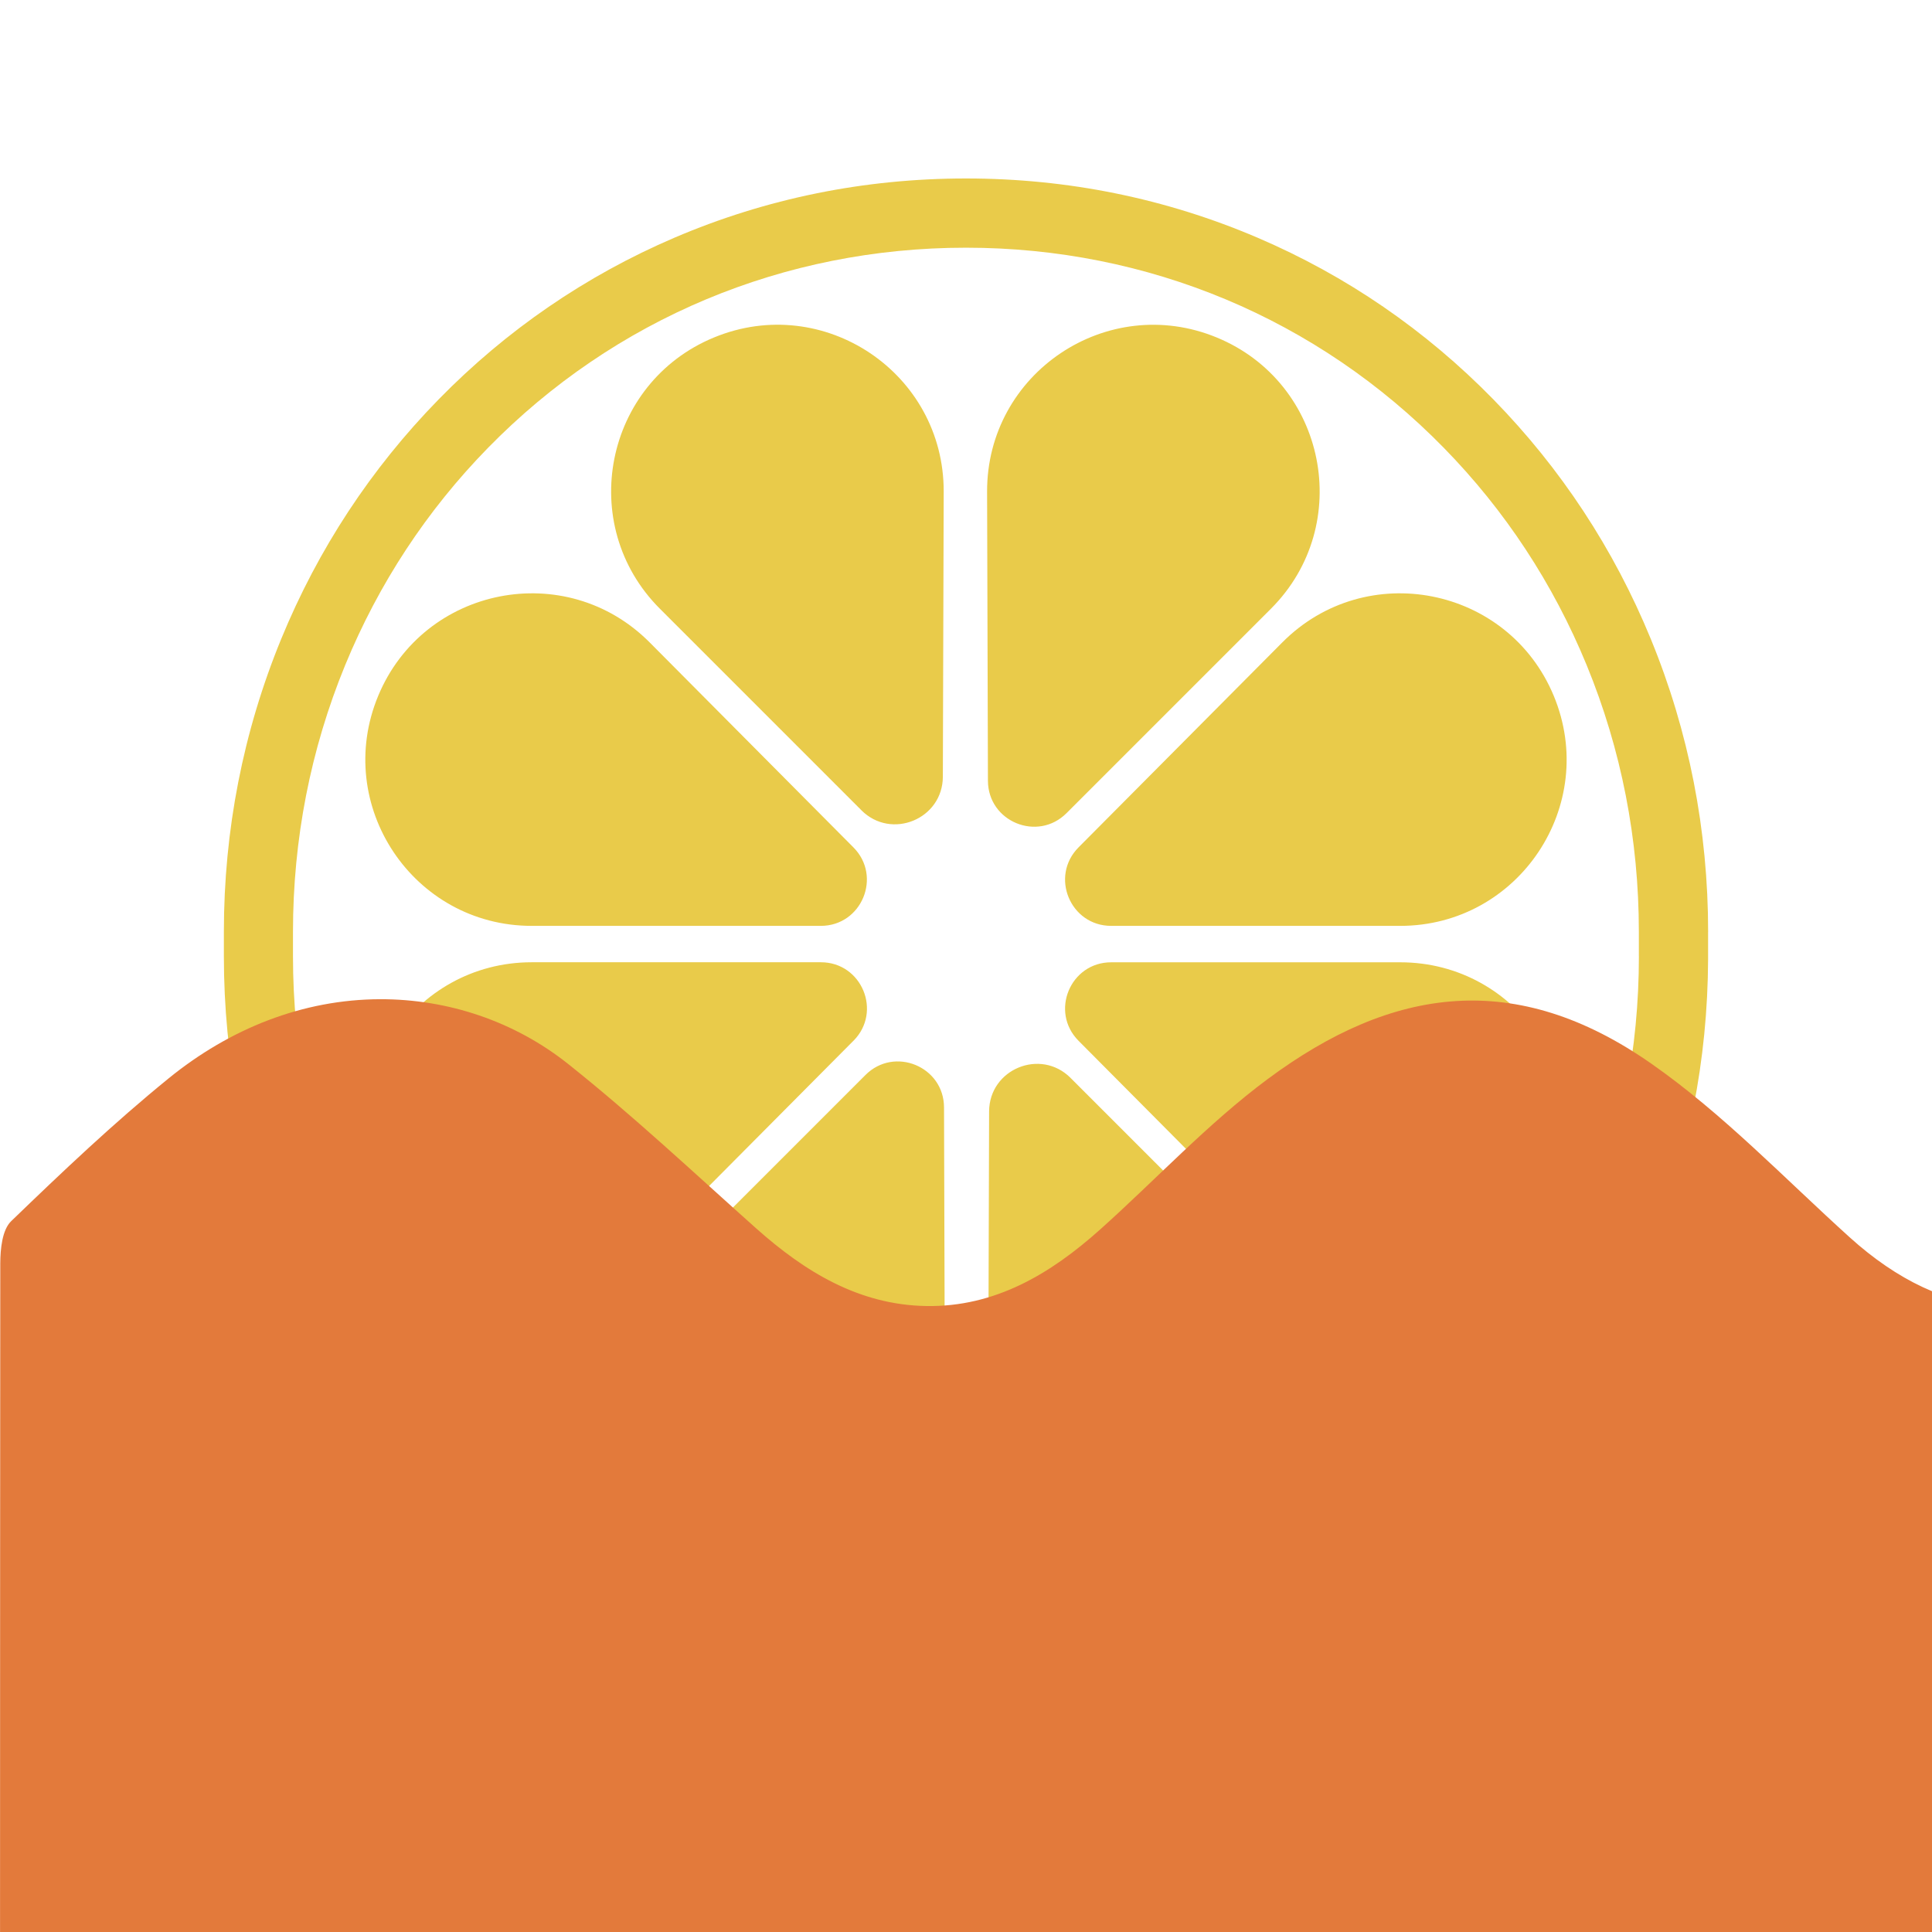
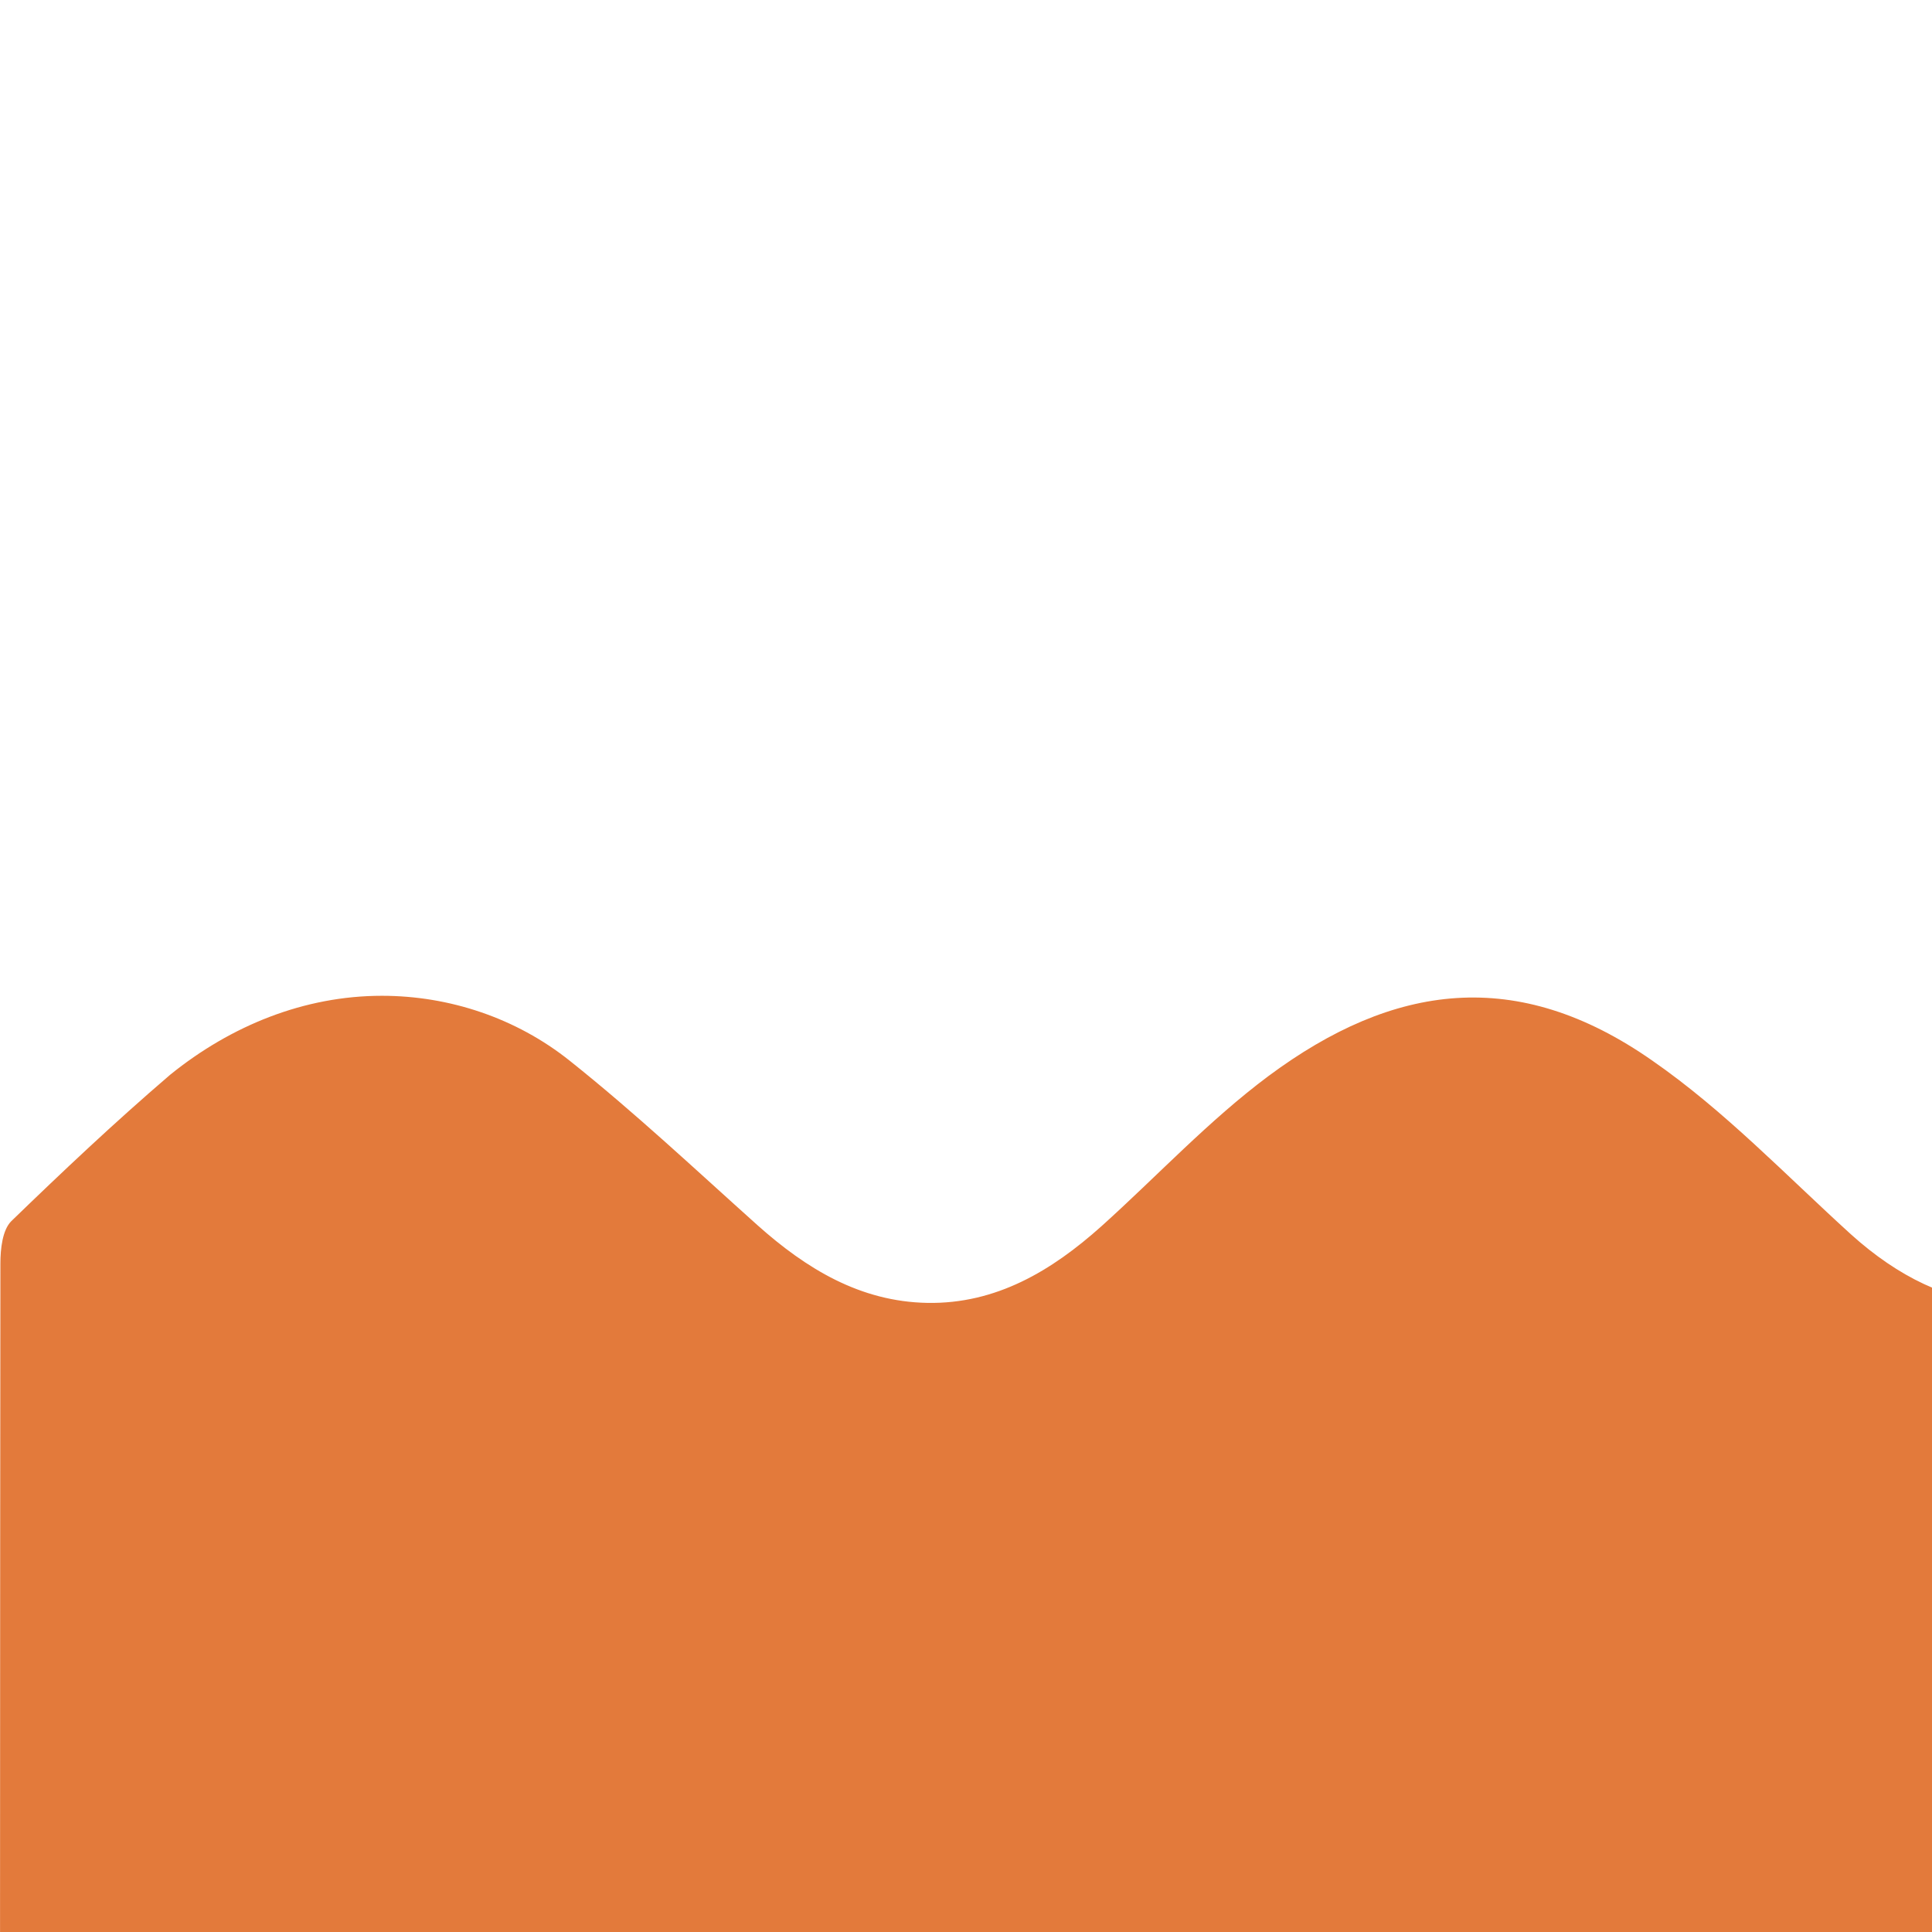
- <svg xmlns="http://www.w3.org/2000/svg" id="flavours" viewBox="0 0 480 480">
-   <defs>
-     <clipPath id="clippath">
-       <rect width="480" height="480" style="fill: none;" />
+ <svg xmlns="http://www.w3.org/2000/svg" xmlns:xlink="http://www.w3.org/1999/xlink" version="1.1" id="flavours" x="0px" y="0px" viewBox="0 0 480 480" style="enable-background:new 0 0 480 480;" xml:space="preserve">
+   <style type="text/css">
+ 	.st0{clip-path:url(#SVGID_00000060018467432984350600000017178873285037772692_);}
+ 	.st1{fill:#E37A3B;}
+ 	.st2{clip-path:url(#SVGID_00000041979886111070114820000015839583887407263629_);}
+ </style>
+   <g>
+     <defs>
+       <rect id="SVGID_1_" width="480" height="480" />
+     </defs>
+     <clipPath id="SVGID_00000031919109195324989390000016462023819298519960_">
+       <use xlink:href="#SVGID_1_" style="overflow:visible;" />
    </clipPath>
-     <clipPath id="clippath-1">
-       <rect x="-385" y="115" width="250" height="250" style="fill: none;" />
+     <g style="clip-path:url(#SVGID_00000031919109195324989390000016462023819298519960_);">
+       <path id="wave" class="st1" d="M5511.3,296.2c-15-11.3-28.8-24.5-44.9-34c-31.3-18.4-61.7-11.2-89,9.6    c-14.8,11.2-28.4,24.3-41.5,37.6c-23.8,24.1-50.7,20.9-74.1-0.3c-16.2-14.7-31.5-30.7-49.4-43.2c-33.5-23.4-64.2-19.1-95.2,3.8    c-14.7,10.9-27.4,24.5-41,36.8c-11.8,10.7-25,19.1-41.4,19.6c-17.5,0.6-31.8-8-44.5-19.1c-15.6-13.6-30-29-46.9-40.7    c-33.7-23.3-60.3-20.1-92.4,3.6c-15,11-27.7,25-41.7,37.4c-11.9,10.4-24.9,18.6-41.5,18.9c-17.4,0.3-30.9-8.3-43.2-19.1    c-14-12.3-27.1-25.7-41.6-37.4c-15.1-12.2-33.2-20.1-52.6-19.9c-19.3,0.3-37.5,7.5-52.5,20c-14.3,12-28.3,24.4-41.4,37.7    c-23.7,24.1-50.7,20.9-74.1-0.2c-16.2-14.7-31.5-30.8-49.4-43.2c-33.6-23.5-64.3-19.2-95.3,3.8c-14.9,11.1-27.7,24.9-41.6,37.4    c-12.3,11-26.1,19.3-43.2,19c-13.6-0.2-25-5.7-35.3-13.6v-0.6c-1.5-1.1-3.1-2.1-4.7-3.2c-0.7-0.6-1.5-1.3-2.2-1.9    c-15.4-13.8-30.5-28-46.7-40.9c-13.4-10.6-29.9-16.1-46.6-16.1c-19.4,0-37.5,7.4-52.6,19.6c-13.7,11.1-26.5,23.3-39.1,35.5    c-1.1,1.1-1.8,2.7-2.2,4.6c-0.5,0.5-1,1-1.5,1.5c-23.8,24.1-50.7,20.9-74.1-0.3c-16.2-14.7-31.5-30.7-49.4-43.2    c-33.5-23.4-64.2-19.1-95.2,3.8c-14.7,10.9-27.4,24.5-41,36.8c-11.8,10.7-25,19.1-41.4,19.6c-17.5,0.6-31.8-8-44.5-19.1    c-15.6-13.6-30-29-46.9-40.7c-33.7-23.3-60.3-20.1-92.4,3.6c-14.9,11-27.7,25-41.7,37.4c-11.9,10.4-24.9,18.6-41.5,18.9    c-17.4,0.3-30.9-8.3-43.2-19.1c-14-12.3-27.1-25.7-41.6-37.4c-15.1-12.2-33.2-20.1-52.6-19.9c-19.3,0.3-37.5,7.5-52.5,20    c-14.3,12-28.3,24.4-41.4,37.7c-23.7,24.1-50.7,20.9-74.1-0.2c-16.2-14.7-31.5-30.8-49.4-43.2c-33.6-23.5-64.3-19.2-95.3,3.8    c-14.9,11.1-27.7,24.9-41.6,37.4c-12.3,11-26.1,19.3-43.2,19c-16.7-0.3-30.1-8.5-42.2-19.3c-15.4-13.8-30.5-28-46.7-40.9    c-13.4-10.6-29.9-16.1-46.6-16.1c-19.4,0-37.5,7.4-52.6,19.6c-13.7,11.1-26.5,23.3-39.1,35.5c-0.9,0.8-1.5,2.1-1.9,3.5    c-0.9,0.9-1.7,1.7-2.6,2.6c-23.8,24.1-50.7,20.9-74.1-0.3c-16.2-14.7-31.5-30.7-49.4-43.2c-33.5-23.4-64.2-19.1-95.2,3.8    c-14.7,10.9-27.4,24.5-41,36.8c-11.8,10.7-25,19.1-41.4,19.6c-17.5,0.6-31.8-8-44.5-19.1c-15.6-13.6-30-29-46.9-40.7    c-33.7-23.3-60.3-20.1-92.4,3.6c-14.9,11-27.7,25-41.7,37.4c-11.9,10.4-24.9,18.6-41.5,18.9c-17.4,0.3-30.9-8.3-43.2-19.1    c-14-12.3-27.1-25.7-41.6-37.4c-15.1-12.2-33.2-20.1-52.6-19.9c-19.3,0.3-37.5,7.5-52.5,20c-14.3,12-28.3,24.4-41.4,37.7    c-23.7,24.1-50.7,20.9-74.1-0.2c-16.2-14.7-31.5-30.8-49.4-43.2c-33.6-23.5-64.3-19.2-95.3,3.8c-14.9,11.1-27.7,24.9-41.7,37.4    c-12.3,11-26.1,19.3-43.2,19c-13.6-0.2-25-5.7-35.3-13.6v-0.6c-1.6-1.1-3.1-2.1-4.7-3.2c-0.8-0.6-1.5-1.3-2.2-1.9    c-15.4-13.8-30.5-28-46.7-40.9c-13.3-10.6-29.9-16.1-46.6-16.1c-19.3,0-37.5,7.4-52.6,19.6c-13.7,11.1-26.5,23.3-39.1,35.5    c-1.1,1.1-1.8,2.7-2.2,4.6c-0.5,0.5-1,1-1.5,1.5c-23.8,24.1-50.7,20.9-74.1-0.3c-16.2-14.7-31.5-30.7-49.4-43.2    c-33.5-23.4-64.2-19.1-95.2,3.8c-14.7,10.9-27.4,24.5-41,36.8c-11.8,10.7-25,19.1-41.3,19.6c-17.5,0.6-31.8-8-44.5-19.1    c-15.7-13.6-30-29-46.9-40.7c-33.7-23.3-60.3-20.1-92.4,3.6c-15,11-27.7,25-41.7,37.4c-11.8,10.4-24.9,18.6-41.5,18.9    c-17.4,0.3-30.9-8.3-43.2-19.1c-14-12.3-27.1-25.7-41.6-37.4c-15.1-12.2-33.2-20.1-52.6-19.9c-19.3,0.3-37.5,7.5-52.5,20    c-14.3,12-28.3,24.4-41.4,37.7c-23.7,24.1-50.7,20.9-74.1-0.2c-16.2-14.7-31.5-30.8-49.4-43.2c-33.6-23.5-64.3-19.2-95.3,3.8    c-14.9,11.1-27.7,24.9-41.6,37.4c-12.3,11-26.1,19.3-43.2,19c-16.7-0.3-30.1-8.5-42.2-19.3c-15.4-13.8-30.5-28-46.7-40.9    c-13.3-10.6-29.9-16.1-46.6-16.1c-19.3,0-37.5,7.4-52.6,19.6C28.3,279,15.4,291.2,2.8,303.4c-2.2,2.2-2.7,6.9-2.7,10.5    C0,398.5,0,546.8,0,631.5h5531.6V310.2C5524.8,305.6,5517.9,301.2,5511.3,296.2L5511.3,296.2z" />
+     </g>
+   </g>
+   <g>
+     <defs>
+       <rect id="SVGID_00000102534353702666282760000002866723161953589643_" x="-385" y="115" width="250" height="250" />
+     </defs>
+     <clipPath id="SVGID_00000027594889285721363650000014209587484110011778_">
+       <use xlink:href="#SVGID_00000102534353702666282760000002866723161953589643_" style="overflow:visible;" />
    </clipPath>
-   </defs>
-   <path id="yellow" d="M212.04,258.57l-50.63,50.93c-20.77,20.89-56.12,13.94-67.43-13.26h0c-11.32-27.2,8.67-57.17,38.14-57.17h71.82c10.17,0,15.28,12.28,8.11,19.5Zm2.97,8.52l-50.78,50.78c-20.83,20.83-13.78,56.16,13.46,67.39h0c27.24,11.23,57.14-8.84,57.06-38.31l-.21-71.82c-.03-10.17-12.33-15.24-19.52-8.05Zm61.05-28.01h71.82c29.46,0,49.45,29.96,38.14,57.17h0c-11.32,27.2-46.66,34.15-67.43,13.26l-50.63-50.93c-7.17-7.21-2.06-19.5,8.11-19.5Zm-10.08,28.73l50.07,50.07c20.83,20.83,13.78,56.16-13.46,67.39h0c-27.24,11.23-57.14-8.84-57.06-38.31l.21-70.81c.03-10.54,12.78-15.8,20.24-8.35Zm10.08-37.78h71.82c29.46,0,49.45-29.96,38.14-57.17h0c-11.32-27.2-46.66-34.15-67.43-13.26l-50.63,50.93c-7.17,7.21-2.06,19.5,8.11,19.5Zm-11.08-28.01l50.78-50.78c20.83-20.83,13.78-56.16-13.46-67.39h0c-27.24-11.23-57.14,8.84-57.06,38.31l.21,71.82c.03,10.17,12.33,15.24,19.52,8.05Zm-61.05,28.01h-71.82c-29.46,0-49.45-29.96-38.14-57.17h0c11.32-27.2,46.66-34.15,67.43-13.26l50.63,50.93c7.17,7.21,2.06,19.5-8.11,19.5Zm10.08-28.73l-50.07-50.07c-20.83-20.83-13.78-56.16,13.46-67.39h0c27.24-11.23,57.14,8.84,57.06,38.31l-.21,70.81c-.03,10.54-12.78,15.8-20.24,8.35Zm210.36,30.25v6.79h0c-.1,25.01-4.88,49.23-14.23,72-9.17,22.34-22.33,42.36-39.11,59.52-16.85,17.23-36.56,30.74-58.56,40.17-22.82,9.77-47.2,14.73-72.47,14.73s-49.64-4.96-72.47-14.73c-22.01-9.42-41.71-22.94-58.56-40.17-16.78-17.16-29.94-37.18-39.11-59.52-9.45-23.01-14.24-47.5-14.24-72.79v-6c0-25.29,4.79-49.77,14.24-72.79,9.17-22.34,22.33-42.36,39.11-59.52,16.85-17.23,36.56-30.74,58.56-40.17,22.82-9.77,47.2-14.73,72.47-14.73s49.64,4.96,72.47,14.73c22.01,9.42,41.71,22.94,58.56,40.17,16.78,17.16,29.94,37.18,39.11,59.52,9.45,23.01,14.24,47.5,14.24,72.79Zm-17.2,6v-6.01c0-23.03-4.36-45.32-12.95-66.25-8.33-20.28-20.27-38.46-35.5-54.02-31.37-32.07-73.53-49.73-118.74-49.73s-87.37,17.66-118.74,49.73c-15.23,15.57-27.17,33.75-35.5,54.02-8.59,20.93-12.95,43.22-12.95,66.25,0,0,0,0,0,0v6c0,23.03,4.37,45.33,12.96,66.26,8.33,20.28,20.27,38.46,35.5,54.02,31.37,32.07,73.53,49.73,118.74,49.73s87.37-17.66,118.74-49.73c15.23-15.57,27.17-33.75,35.5-54.02,8.59-20.93,12.95-43.22,12.95-66.26Z" style="fill: #e9cb4a;" />
-   <g style="clip-path: url(#clippath);">
-     <path id="wave" d="M5511.31,296.25c-14.99-11.3-28.79-24.54-44.87-33.96-31.32-18.36-61.67-11.16-89,9.62-14.81,11.25-28.39,24.31-41.48,37.57-23.76,24.07-50.69,20.86-74.08-.26-16.24-14.67-31.54-30.74-49.36-43.21-33.47-23.43-64.24-19.14-95.23,3.81-14.69,10.88-27.38,24.45-41,36.78-11.8,10.68-25,19.09-41.35,19.62-17.52,.57-31.75-8.01-44.5-19.07-15.65-13.56-29.96-28.98-46.88-40.69-33.67-23.31-60.32-20.06-92.41,3.63-14.95,11.03-27.66,25.03-41.67,37.36-11.85,10.44-24.94,18.63-41.53,18.92-17.36,.3-30.9-8.27-43.22-19.09-14.02-12.32-27.12-25.74-41.63-37.43-15.13-12.19-33.19-20.14-52.64-19.86-19.29,.28-37.49,7.48-52.52,20.02-14.32,11.95-28.32,24.4-41.41,37.67-23.74,24.07-50.69,20.89-74.08-.23-16.24-14.66-31.53-30.76-49.36-43.21-33.63-23.5-64.27-19.19-95.27,3.82-14.92,11.08-27.74,24.94-41.65,37.39-12.3,11.01-26.11,19.31-43.24,19.02-13.6-.24-25.03-5.73-35.34-13.6v-.62c-1.55-1.06-3.11-2.11-4.68-3.16-.74-.64-1.49-1.28-2.22-1.94-15.44-13.77-30.54-27.98-46.72-40.85-13.35-10.62-29.89-16.1-46.63-16.07-19.35,.04-37.46,7.36-52.58,19.65-13.66,11.1-26.47,23.26-39.14,35.49-1.09,1.06-1.76,2.74-2.16,4.59-.5,.51-1.01,1.01-1.51,1.52-23.76,24.07-50.69,20.86-74.08-.26-16.24-14.67-31.54-30.74-49.36-43.21-33.47-23.43-64.24-19.14-95.23,3.81-14.69,10.88-27.38,24.45-41,36.78-11.8,10.68-25,19.09-41.35,19.62-17.52,.57-31.75-8.01-44.5-19.07-15.65-13.56-29.96-28.98-46.88-40.69-33.67-23.31-60.32-20.06-92.41,3.63-14.95,11.03-27.66,25.03-41.67,37.36-11.85,10.44-24.94,18.63-41.53,18.92-17.36,.3-30.9-8.27-43.22-19.09-14.02-12.32-27.12-25.74-41.63-37.43-15.13-12.19-33.19-20.14-52.64-19.86-19.29,.28-37.49,7.48-52.52,20.02-14.32,11.95-28.32,24.4-41.41,37.67-23.74,24.07-50.69,20.89-74.08-.23-16.24-14.66-31.53-30.76-49.36-43.21-33.63-23.5-64.27-19.19-95.27,3.82-14.92,11.08-27.74,24.94-41.65,37.39-12.3,11.01-26.11,19.31-43.24,19.02-16.69-.29-30.12-8.51-42.24-19.31-15.44-13.77-30.54-27.98-46.72-40.85-13.35-10.62-29.89-16.1-46.63-16.07-19.35,.04-37.46,7.36-52.58,19.65-13.66,11.1-26.47,23.26-39.14,35.49-.87,.84-1.47,2.09-1.88,3.5-.87,.87-1.74,1.74-2.6,2.61-23.76,24.07-50.69,20.86-74.08-.26-16.24-14.67-31.54-30.74-49.36-43.21-33.47-23.43-64.24-19.14-95.23,3.81-14.69,10.88-27.38,24.45-41,36.78-11.8,10.68-25,19.09-41.35,19.62-17.52,.57-31.75-8.01-44.5-19.07-15.65-13.56-29.96-28.98-46.88-40.69-33.67-23.31-60.32-20.06-92.41,3.63-14.95,11.03-27.66,25.03-41.67,37.36-11.85,10.44-24.94,18.63-41.53,18.92-17.36,.3-30.9-8.27-43.22-19.09-14.02-12.32-27.12-25.74-41.63-37.43-15.13-12.19-33.19-20.14-52.64-19.86-19.29,.28-37.49,7.48-52.52,20.02-14.32,11.95-28.32,24.4-41.41,37.67-23.74,24.07-50.69,20.89-74.08-.23-16.24-14.66-31.53-30.76-49.36-43.21-33.63-23.5-64.27-19.19-95.27,3.82-14.92,11.08-27.74,24.94-41.65,37.39-12.3,11.01-26.11,19.31-43.24,19.02-13.6-.24-25.03-5.73-35.34-13.6v-.62c-1.55-1.06-3.11-2.11-4.68-3.16-.75-.64-1.49-1.28-2.22-1.94-15.44-13.77-30.54-27.98-46.72-40.85-13.35-10.62-29.89-16.1-46.63-16.07-19.35,.04-37.46,7.36-52.58,19.65-13.66,11.1-26.47,23.26-39.14,35.49-1.09,1.06-1.76,2.74-2.16,4.59-.5,.51-1.01,1.01-1.51,1.52-23.76,24.07-50.69,20.86-74.08-.26-16.24-14.67-31.54-30.74-49.36-43.21-33.47-23.43-64.24-19.14-95.23,3.81-14.69,10.88-27.38,24.45-41,36.78-11.8,10.68-25,19.09-41.35,19.62-17.52,.57-31.75-8.01-44.5-19.07-15.65-13.56-29.96-28.98-46.88-40.69-33.67-23.31-60.32-20.06-92.41,3.63-14.95,11.03-27.66,25.03-41.67,37.36-11.85,10.44-24.94,18.63-41.53,18.92-17.36,.3-30.9-8.27-43.22-19.09-14.02-12.32-27.12-25.74-41.63-37.43-15.13-12.19-33.19-20.14-52.64-19.86-19.29,.28-37.49,7.48-52.52,20.02-14.32,11.95-28.32,24.4-41.41,37.67-23.74,24.07-50.69,20.89-74.08-.23-16.24-14.66-31.53-30.76-49.36-43.21-33.63-23.5-64.27-19.19-95.27,3.82-14.92,11.08-27.74,24.94-41.65,37.39-12.3,11.01-26.11,19.31-43.24,19.02-16.69-.29-30.12-8.51-42.24-19.31-15.44-13.77-30.54-27.98-46.72-40.85-13.35-10.62-29.89-16.1-46.63-16.07-19.35,.04-37.46,7.36-52.58,19.65-13.66,11.1-26.47,23.26-39.14,35.49-2.24,2.16-2.7,6.93-2.71,10.5C0,398.51,.01,546.85,0,631.5H5531.6V310.24c-6.78-4.65-13.74-9.05-20.3-13.99Z" style="fill: #e37a3b;" />
-   </g>
-   <g style="clip-path: url(#clippath-1);">
-     <path id="wave-2" data-name="wave" d="M2485.47,269.29c-7.81-5.89-15-12.78-23.37-17.69-16.31-9.56-32.12-5.81-46.36,5.01-7.71,5.86-14.78,12.66-21.6,19.57-12.37,12.54-26.4,10.86-38.58-.14-8.46-7.64-16.43-16.01-25.71-22.51-17.43-12.2-33.46-9.97-49.6,1.98-7.65,5.67-14.26,12.73-21.35,19.15-6.15,5.56-13.02,9.94-21.54,10.22-9.13,.3-16.53-4.17-23.18-9.93-8.15-7.06-15.6-15.09-24.42-21.19-17.54-12.14-31.42-10.45-48.13,1.89-7.78,5.75-14.41,13.04-21.7,19.46-6.17,5.44-12.99,9.7-21.63,9.86-9.04,.16-16.09-4.31-22.51-9.95-7.3-6.42-14.12-13.4-21.68-19.5-7.88-6.35-17.28-10.49-27.42-10.34-10.05,.14-19.53,3.89-27.35,10.43-7.46,6.22-14.75,12.71-21.57,19.62-12.36,12.54-26.4,10.88-38.58-.12-8.46-7.64-16.42-16.02-25.71-22.51-17.52-12.24-33.48-9.99-49.62,1.99-7.77,5.77-14.45,12.99-21.69,19.47-6.41,5.73-13.6,10.06-22.52,9.9-7.08-.12-13.03-2.99-18.41-7.08v-.32c-.81-.55-1.62-1.1-2.44-1.65-.39-.33-.77-.67-1.16-1.01-8.04-7.17-15.91-14.57-24.33-21.28-6.95-5.53-15.57-8.39-24.29-8.37-10.08,.02-19.51,3.84-27.39,10.24-7.11,5.78-13.79,12.12-20.38,18.48-.57,.55-.92,1.42-1.13,2.39-.26,.26-.53,.53-.79,.79-12.37,12.54-26.4,10.86-38.58-.14-8.46-7.64-16.43-16.01-25.71-22.51-17.43-12.2-33.46-9.97-49.6,1.98-7.65,5.67-14.26,12.73-21.35,19.15-6.15,5.56-13.02,9.94-21.54,10.22-9.13,.3-16.53-4.17-23.18-9.93-8.15-7.06-15.6-15.09-24.42-21.19-17.54-12.14-31.42-10.45-48.13,1.89-7.78,5.75-14.41,13.04-21.7,19.46-6.17,5.44-12.99,9.7-21.63,9.86-9.04,.16-16.09-4.31-22.51-9.95-7.3-6.42-14.12-13.4-21.68-19.5-7.88-6.35-17.28-10.49-27.42-10.34-10.05,.14-19.53,3.89-27.35,10.43-7.46,6.22-14.75,12.71-21.57,19.62-12.36,12.54-26.4,10.88-38.58-.12-8.46-7.64-16.42-16.02-25.71-22.51-17.52-12.24-33.48-9.99-49.62,1.99-7.77,5.77-14.45,12.99-21.69,19.47-6.41,5.73-13.6,10.06-22.52,9.9-8.7-.15-15.69-4.43-22-10.06-8.04-7.17-15.91-14.57-24.33-21.28-6.95-5.53-15.57-8.39-24.29-8.37-10.08,.02-19.51,3.84-27.39,10.24-7.11,5.78-13.79,12.12-20.38,18.48-.46,.44-.77,1.09-.98,1.82-.45,.45-.9,.91-1.35,1.36-12.37,12.54-26.4,10.86-38.58-.14-8.46-7.64-16.43-16.01-25.71-22.51-17.43-12.2-33.46-9.97-49.6,1.98-7.65,5.67-14.26,12.73-21.35,19.15-6.15,5.56-13.02,9.94-21.54,10.22-9.13,.3-16.53-4.17-23.18-9.93-8.15-7.06-15.6-15.09-24.42-21.19-17.54-12.14-31.42-10.45-48.13,1.89-7.78,5.75-14.41,13.04-21.7,19.46-6.17,5.44-12.99,9.7-21.63,9.86-9.04,.16-16.09-4.31-22.51-9.95-7.3-6.42-14.12-13.4-21.68-19.5-7.88-6.35-17.28-10.49-27.42-10.34-10.05,.14-19.53,3.89-27.35,10.43-7.46,6.22-14.75,12.71-21.57,19.62-12.36,12.54-26.4,10.88-38.58-.12-8.46-7.64-16.42-16.02-25.71-22.51-17.52-12.24-33.48-9.99-49.62,1.99-7.77,5.77-14.45,12.99-21.69,19.47-6.41,5.73-13.6,10.06-22.52,9.9-7.08-.12-13.03-2.99-18.41-7.08v-.32c-.81-.55-1.62-1.1-2.43-1.65-.39-.33-.77-.67-1.16-1.01-8.04-7.17-15.91-14.57-24.33-21.28-6.95-5.53-15.57-8.39-24.29-8.37-10.08,.02-19.51,3.84-27.39,10.24-7.11,5.78-13.79,12.12-20.38,18.48-.57,.55-.92,1.42-1.13,2.39-.26,.26-.53,.53-.79,.79-12.37,12.54-26.4,10.86-38.58-.14-8.46-7.64-16.43-16.01-25.71-22.51-17.43-12.2-33.46-9.97-49.6,1.98-7.65,5.67-14.26,12.73-21.35,19.15-6.15,5.56-13.02,9.94-21.54,10.22-9.13,.3-16.53-4.17-23.18-9.93-8.15-7.06-15.6-15.09-24.42-21.19-17.54-12.14-31.42-10.45-48.13,1.89-7.78,5.75-14.41,13.04-21.7,19.46-6.17,5.44-12.99,9.7-21.63,9.86-9.04,.16-16.09-4.31-22.51-9.95-7.3-6.42-14.12-13.4-21.68-19.5-7.88-6.35-17.28-10.49-27.42-10.34-10.05,.14-19.53,3.89-27.35,10.43-7.46,6.22-14.75,12.71-21.57,19.62-12.36,12.54-26.4,10.88-38.58-.12-8.46-7.64-16.42-16.02-25.71-22.51-17.52-12.24-33.48-9.99-49.62,1.99-7.77,5.77-14.45,12.99-21.69,19.47-6.41,5.73-13.6,10.06-22.52,9.9-8.7-.15-15.69-4.43-22-10.06-8.04-7.17-15.91-14.57-24.33-21.28-6.95-5.53-15.57-8.39-24.29-8.37-10.08,.02-19.51,3.84-27.39,10.24-7.11,5.78-13.79,12.12-20.38,18.48-1.17,1.13-1.41,3.61-1.41,5.47-.08,44.09-.07,121.35-.08,165.43H2496.04v-167.32c-3.53-2.42-7.16-4.71-10.57-7.29Z" style="fill: #e37a3b;" />
+     <g style="clip-path:url(#SVGID_00000027594889285721363650000014209587484110011778_);">
+       <path id="wave-2" class="st1" d="M2485.5,269.3c-7.8-5.9-15-12.8-23.4-17.7c-16.3-9.6-32.1-5.8-46.4,5    c-7.7,5.9-14.8,12.7-21.6,19.6c-12.4,12.5-26.4,10.9-38.6-0.1c-8.5-7.6-16.4-16-25.7-22.5c-17.4-12.2-33.5-10-49.6,2    c-7.6,5.7-14.3,12.7-21.4,19.1c-6.1,5.6-13,9.9-21.5,10.2c-9.1,0.3-16.5-4.2-23.2-9.9c-8.1-7.1-15.6-15.1-24.4-21.2    c-17.5-12.1-31.4-10.4-48.1,1.9c-7.8,5.8-14.4,13-21.7,19.5c-6.2,5.4-13,9.7-21.6,9.9c-9,0.2-16.1-4.3-22.5-10    c-7.3-6.4-14.1-13.4-21.7-19.5c-7.9-6.4-17.3-10.5-27.4-10.3c-10.1,0.1-19.5,3.9-27.3,10.4c-7.5,6.2-14.8,12.7-21.6,19.6    c-12.4,12.5-26.4,10.9-38.6-0.1c-8.5-7.6-16.4-16-25.7-22.5c-17.5-12.2-33.5-10-49.6,2c-7.8,5.8-14.4,13-21.7,19.5    c-6.4,5.7-13.6,10.1-22.5,9.9c-7.1-0.1-13-3-18.4-7.1v-0.3c-0.8-0.5-1.6-1.1-2.4-1.6c-0.4-0.3-0.8-0.7-1.2-1    c-8-7.2-15.9-14.6-24.3-21.3c-6.9-5.5-15.6-8.4-24.3-8.4c-10.1,0-19.5,3.8-27.4,10.2c-7.1,5.8-13.8,12.1-20.4,18.5    c-0.6,0.5-0.9,1.4-1.1,2.4c-0.3,0.3-0.5,0.5-0.8,0.8c-12.4,12.5-26.4,10.9-38.6-0.1c-8.5-7.6-16.4-16-25.7-22.5    c-17.4-12.2-33.5-10-49.6,2c-7.7,5.7-14.3,12.7-21.3,19.1c-6.2,5.6-13,9.9-21.5,10.2c-9.1,0.3-16.5-4.2-23.2-9.9    c-8.2-7.1-15.6-15.1-24.4-21.2c-17.5-12.1-31.4-10.4-48.1,1.9c-7.8,5.7-14.4,13-21.7,19.5c-6.2,5.4-13,9.7-21.6,9.9    c-9,0.2-16.1-4.3-22.5-10c-7.3-6.4-14.1-13.4-21.7-19.5c-7.9-6.4-17.3-10.5-27.4-10.3c-10.1,0.1-19.5,3.9-27.3,10.4    c-7.5,6.2-14.8,12.7-21.6,19.6c-12.4,12.5-26.4,10.9-38.6-0.1c-8.5-7.6-16.4-16-25.7-22.5c-17.5-12.2-33.5-10-49.6,2    c-7.8,5.8-14.4,13-21.7,19.5c-6.4,5.7-13.6,10.1-22.5,9.9c-8.7-0.1-15.7-4.4-22-10.1c-8-7.2-15.9-14.6-24.3-21.3    c-6.9-5.5-15.6-8.4-24.3-8.4c-10.1,0-19.5,3.8-27.4,10.2c-7.1,5.8-13.8,12.1-20.4,18.5c-0.5,0.4-0.8,1.1-1,1.8    c-0.5,0.5-0.9,0.9-1.3,1.4c-12.4,12.5-26.4,10.9-38.6-0.1c-8.5-7.6-16.4-16-25.7-22.5c-17.4-12.2-33.5-10-49.6,2    c-7.7,5.7-14.3,12.7-21.3,19.1c-6.2,5.6-13,9.9-21.5,10.2c-9.1,0.3-16.5-4.2-23.2-9.9c-8.2-7.1-15.6-15.1-24.4-21.2    c-17.5-12.1-31.4-10.4-48.1,1.9c-7.8,5.7-14.4,13-21.7,19.5c-6.2,5.4-13,9.7-21.6,9.9c-9,0.2-16.1-4.3-22.5-10    c-7.3-6.4-14.1-13.4-21.7-19.5c-7.9-6.4-17.3-10.5-27.4-10.3c-10,0.1-19.5,3.9-27.3,10.4c-7.5,6.2-14.8,12.7-21.6,19.6    c-12.4,12.5-26.4,10.9-38.6-0.1c-8.5-7.6-16.4-16-25.7-22.5c-17.5-12.2-33.5-10-49.6,2c-7.8,5.8-14.5,13-21.7,19.5    c-6.4,5.7-13.6,10.1-22.5,9.9c-7.1-0.1-13-3-18.4-7.1v-0.3c-0.8-0.5-1.6-1.1-2.4-1.6c-0.4-0.3-0.8-0.7-1.2-1    c-8-7.2-15.9-14.6-24.3-21.3c-7-5.5-15.6-8.4-24.3-8.4c-10.1,0-19.5,3.8-27.4,10.2c-7.1,5.8-13.8,12.1-20.4,18.5    c-0.6,0.5-0.9,1.4-1.1,2.4c-0.3,0.3-0.5,0.5-0.8,0.8c-12.4,12.5-26.4,10.9-38.6-0.1c-8.5-7.6-16.4-16-25.7-22.5    c-17.4-12.2-33.5-10-49.6,2c-7.6,5.7-14.3,12.7-21.4,19.1c-6.1,5.6-13,9.9-21.5,10.2c-9.1,0.3-16.5-4.2-23.2-9.9    c-8.2-7.1-15.6-15.1-24.4-21.2c-17.5-12.1-31.4-10.4-48.1,1.9c-7.8,5.8-14.4,13-21.7,19.5c-6.2,5.4-13,9.7-21.6,9.9    c-9,0.2-16.1-4.3-22.5-10c-7.3-6.4-14.1-13.4-21.7-19.5c-7.9-6.4-17.3-10.5-27.4-10.3c-10.1,0.1-19.5,3.9-27.3,10.4    c-7.5,6.2-14.8,12.7-21.6,19.6c-12.4,12.5-26.4,10.9-38.6-0.1c-8.5-7.6-16.4-16-25.7-22.5c-17.5-12.2-33.5-10-49.6,2    c-7.8,5.8-14.4,13-21.7,19.5c-6.4,5.7-13.6,10.1-22.5,9.9c-8.7-0.1-15.7-4.4-22-10.1c-8-7.2-15.9-14.6-24.3-21.3    c-7-5.5-15.6-8.4-24.3-8.4c-10.1,0-19.5,3.8-27.4,10.2c-7.1,5.8-13.8,12.1-20.4,18.5c-1.2,1.1-1.4,3.6-1.4,5.5    c-0.1,44.1-0.1,121.4-0.1,165.4H2496V276.5c-3.5-2.4-7.2-4.7-10.6-7.3V269.3z" />
+     </g>
  </g>
</svg>
